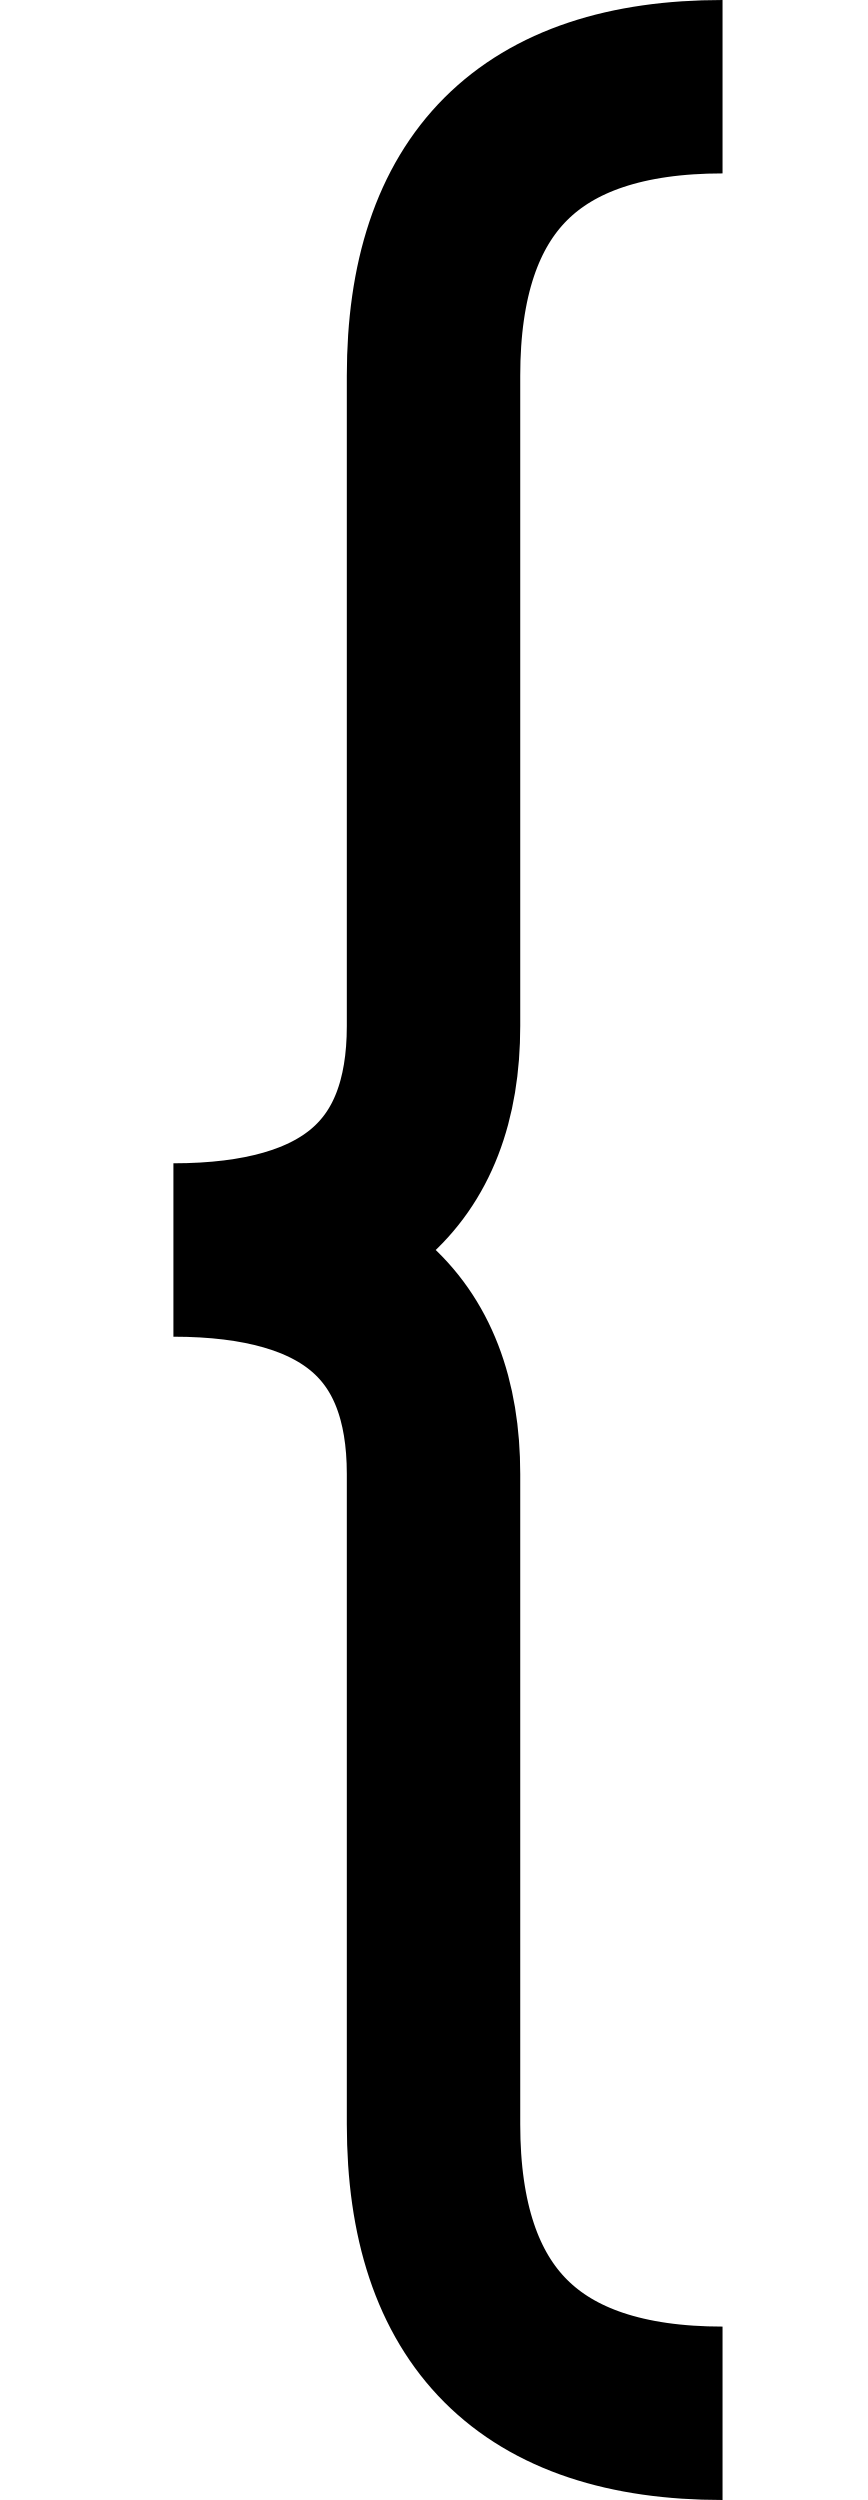
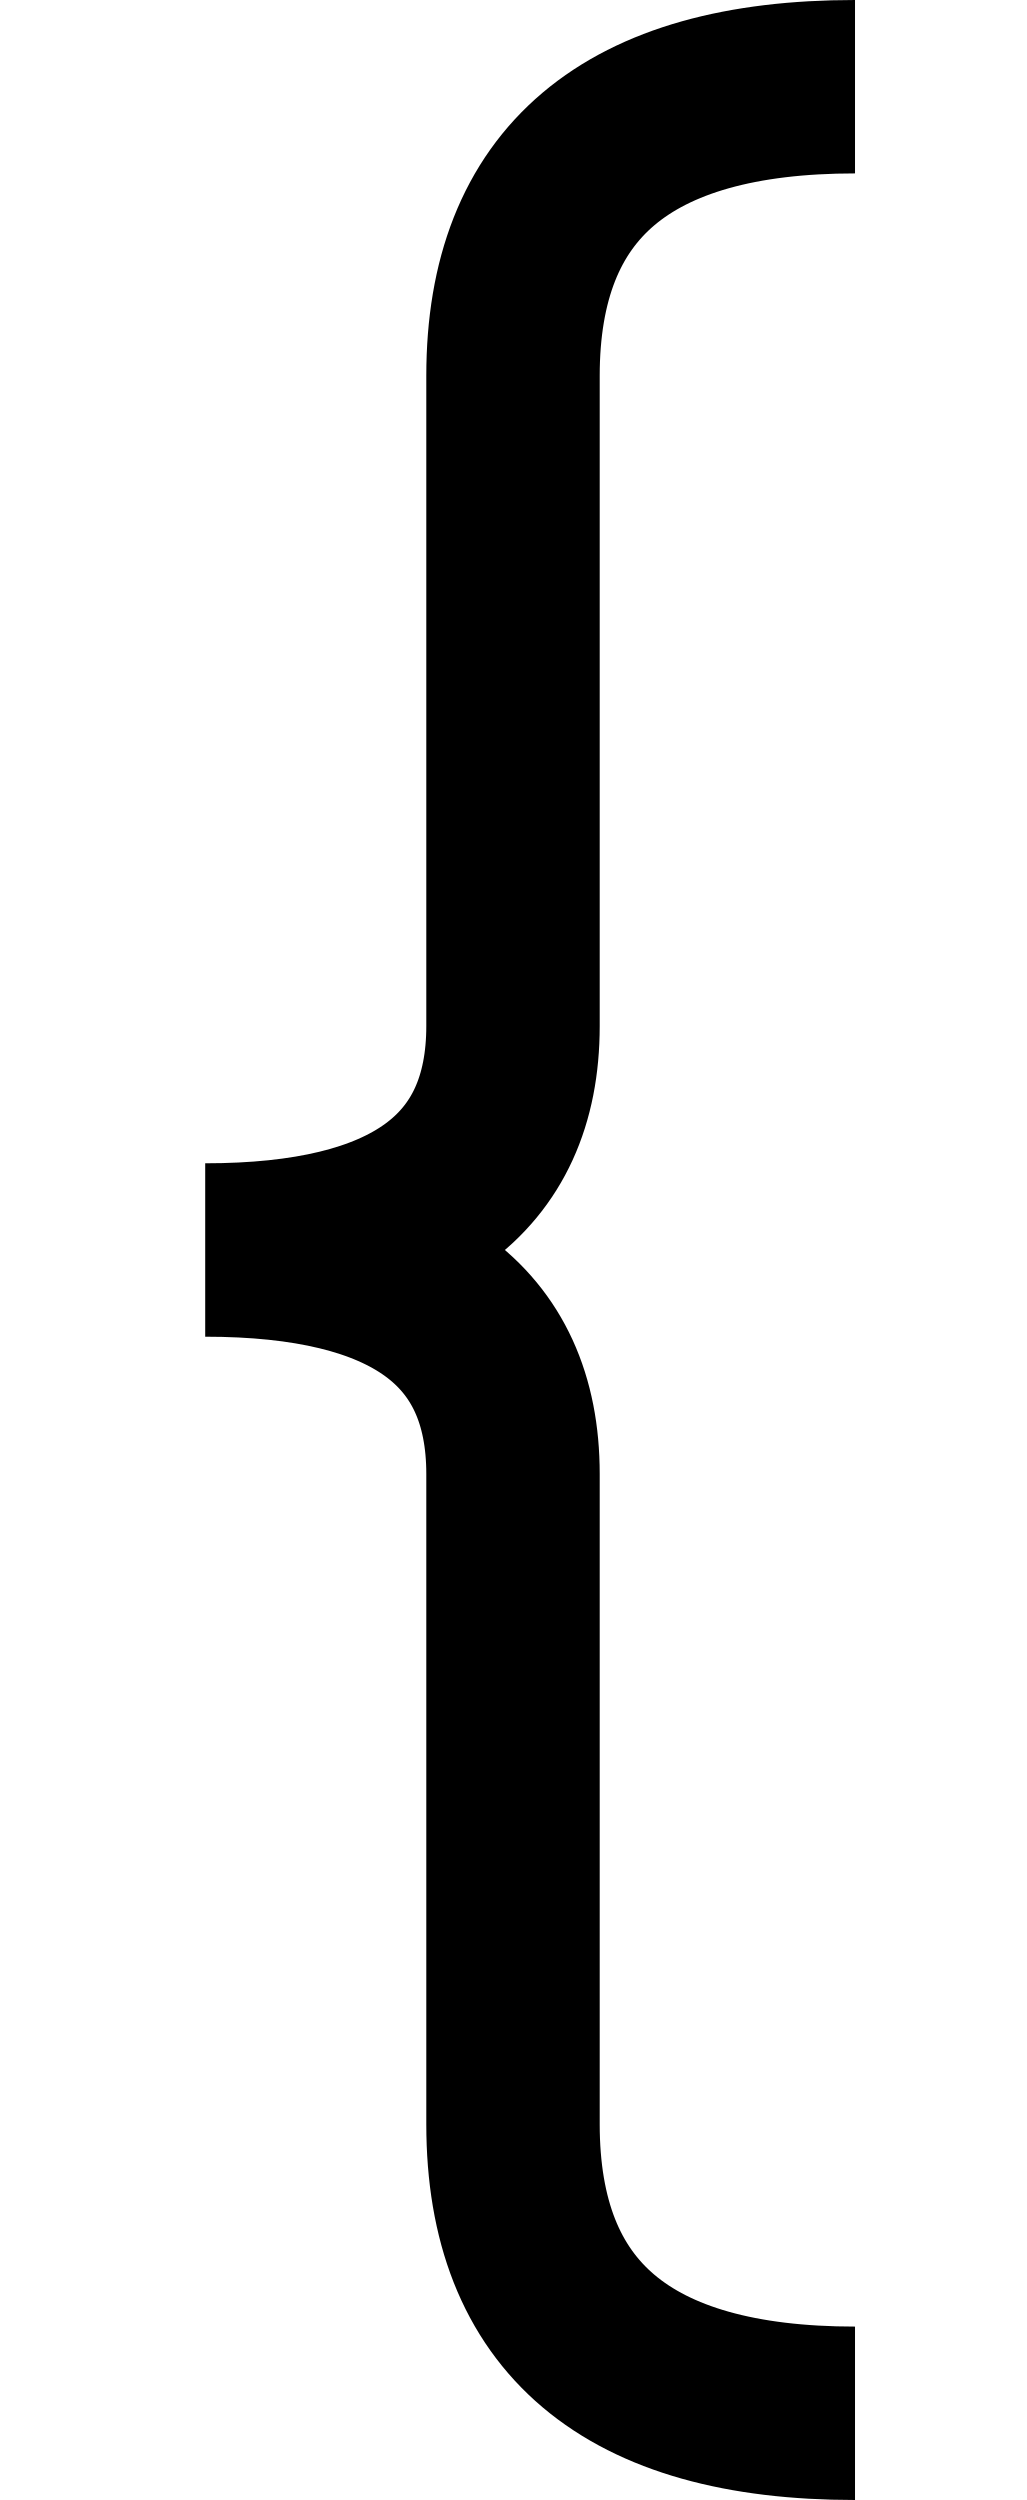
- <svg xmlns="http://www.w3.org/2000/svg" preserveAspectRatio="none" overflow="visible" style="display: block;" width="60" height="173" viewBox="0 0 60 173" fill="none">
+ <svg xmlns="http://www.w3.org/2000/svg" preserveAspectRatio="none" overflow="visible" style="display: block;" width="71" height="173" viewBox="0 0 71 173" fill="none">
  <g id="Brace left {">
-     <path id="Vector" d="M50 6C36.667 6 30 12.667 30 26V71C30 81.333 24 86.5 12 86.5C24 86.5 30 91.667 30 102V147C30 160.333 36.667 167 50 167" stroke-width="12" stroke="black" />
+     <path id="Vector" d="M59.167 6C43.389 6 35.5 12.667 35.5 26V71C35.5 81.333 28.4 86.5 14.2 86.5C28.4 86.5 35.5 91.667 35.5 102V147C35.5 160.333 43.389 167 59.167 167" stroke-width="12" stroke="black" />
  </g>
</svg>
